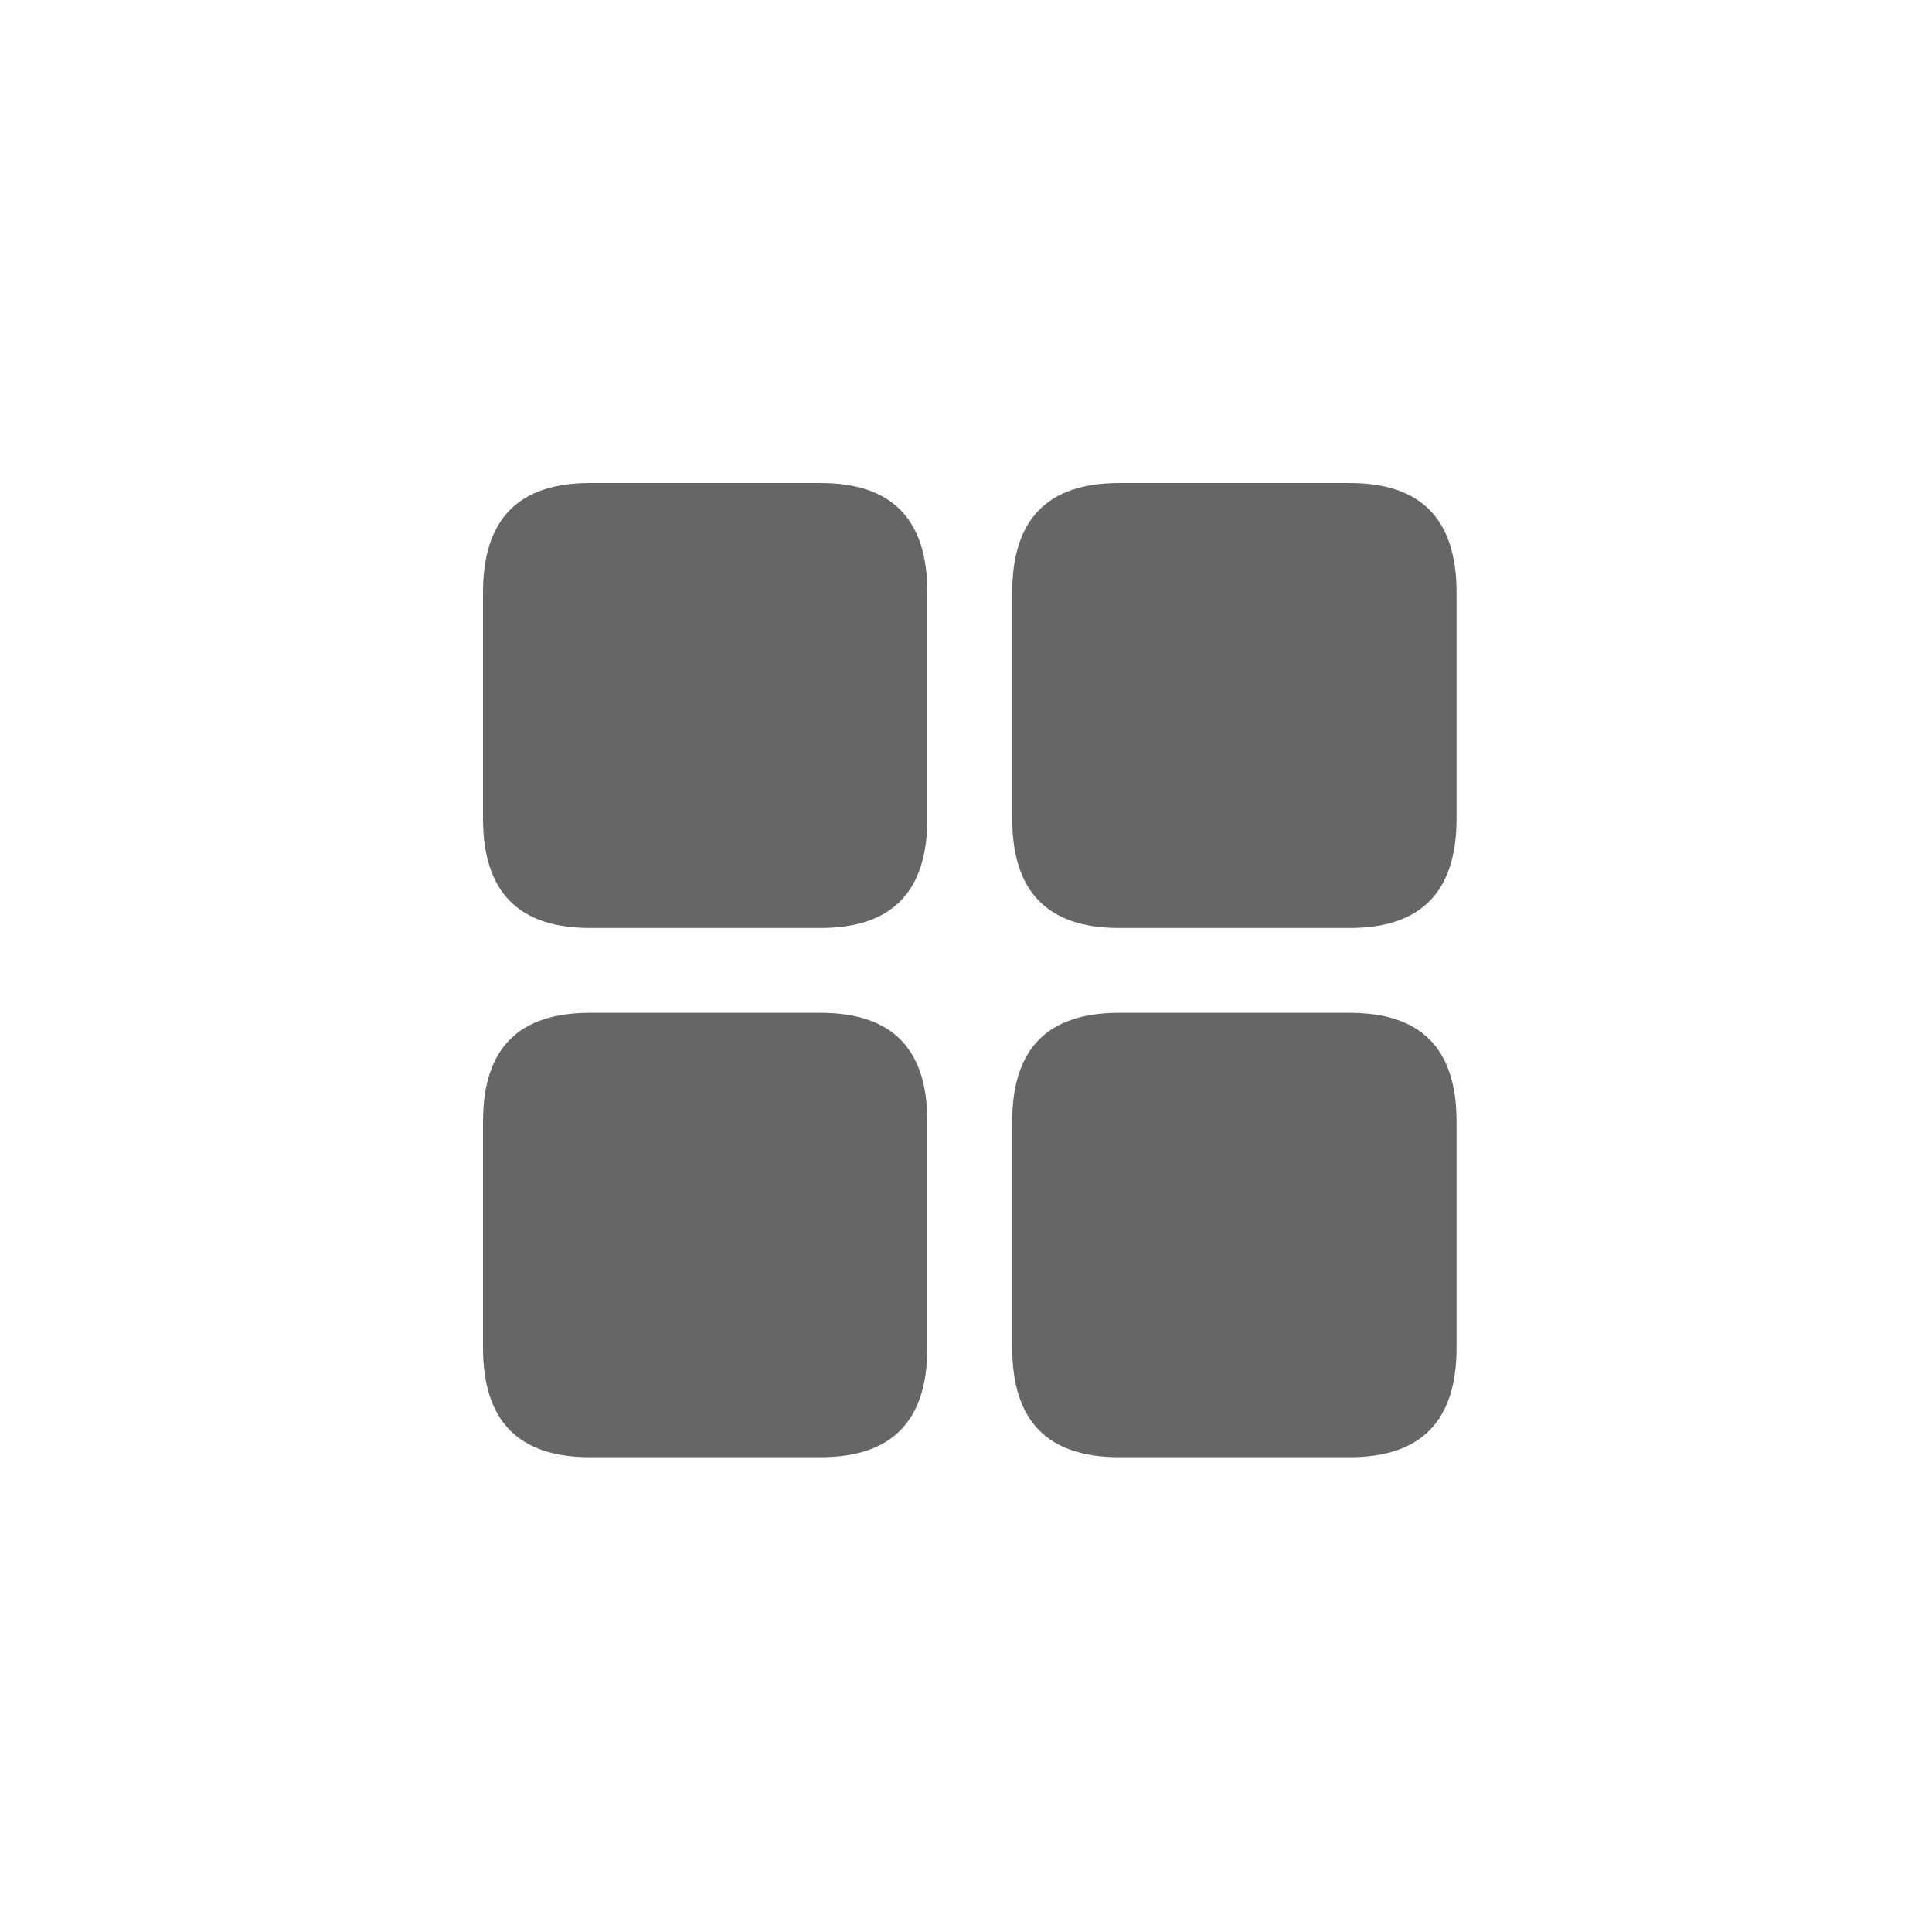
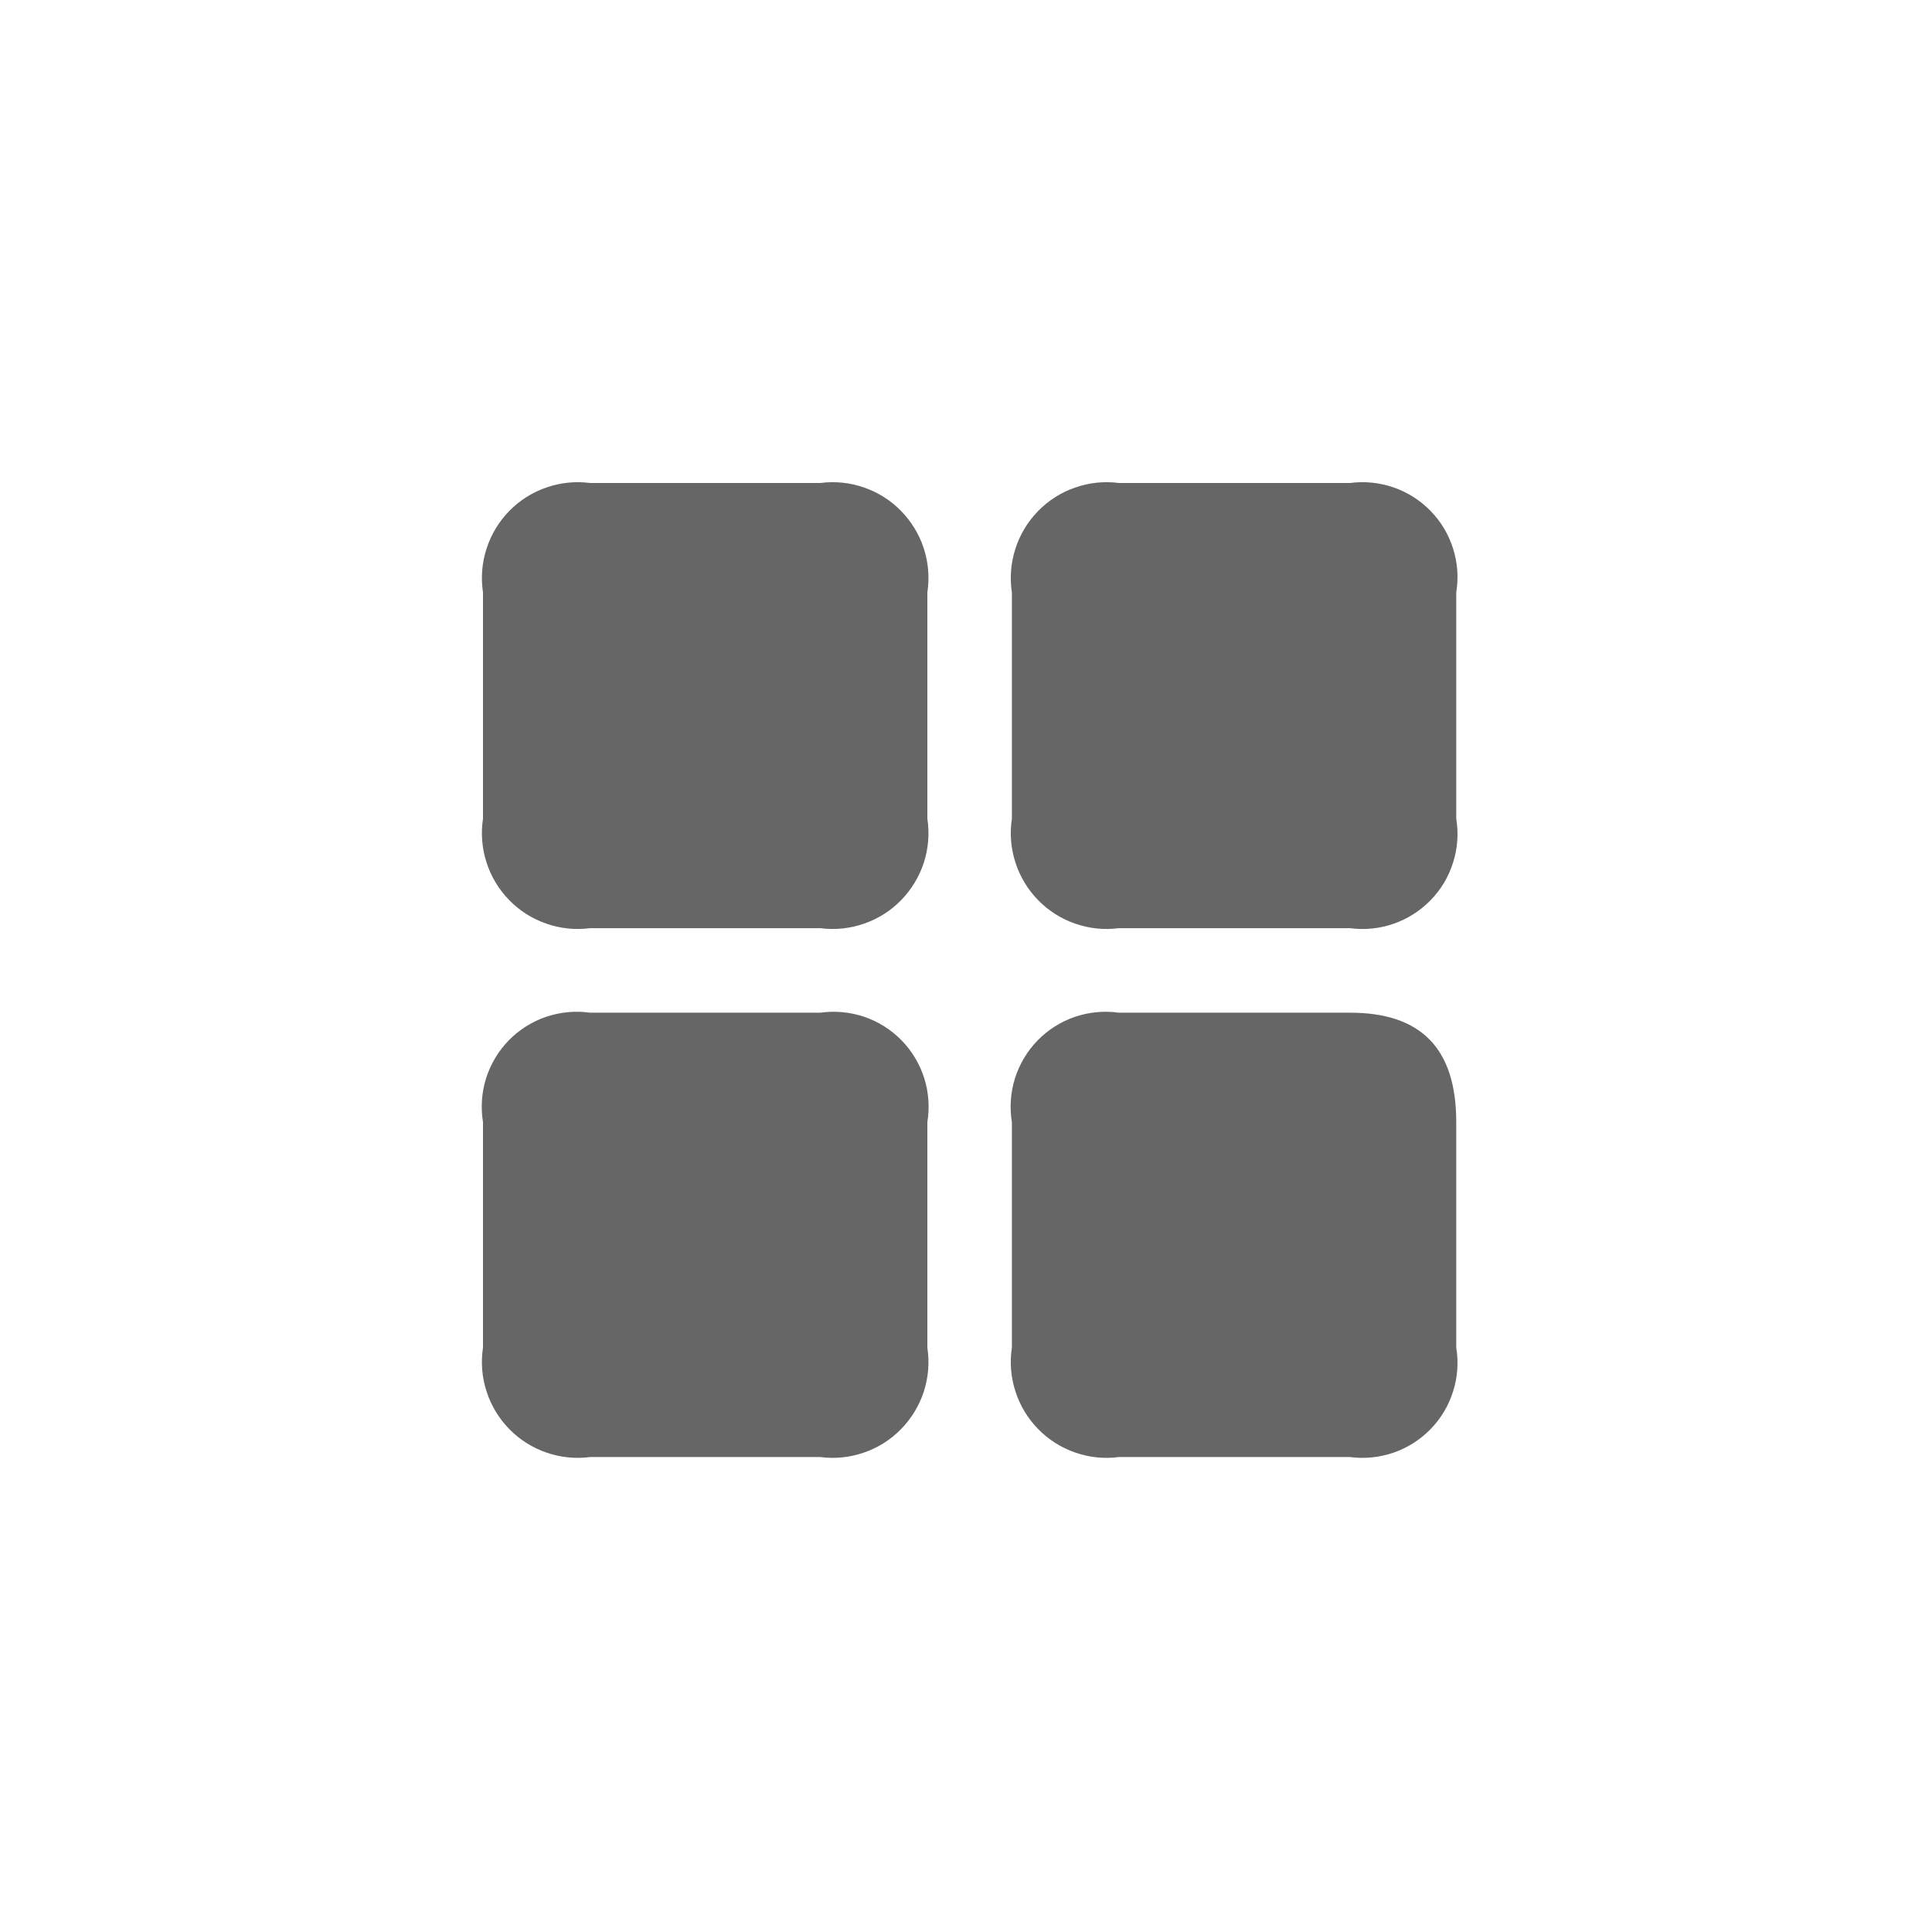
<svg xmlns="http://www.w3.org/2000/svg" width="24" height="24" viewBox="0 0 24 24" fill="none">
-   <path d="M7.328 11.528H10.192C11.08 11.528 11.52 11.08 11.52 10.167V7.361C11.52 6.448 11.08 6 10.192 6H7.328C6.44 6 6 6.448 6 7.361V10.167C6 11.08 6.44 11.528 7.328 11.528ZM7.328 18.102H10.192C11.08 18.102 11.52 17.654 11.52 16.741V13.935C11.52 13.023 11.08 12.582 10.192 12.582H7.328C6.44 12.582 6 13.023 6 13.935V16.741C6 17.654 6.44 18.102 7.328 18.102ZM13.902 18.102H16.766C17.654 18.102 18.094 17.654 18.094 16.741V13.935C18.094 13.023 17.654 12.582 16.766 12.582H13.902C13.014 12.582 12.574 13.023 12.574 13.935V16.741C12.574 17.654 13.014 18.102 13.902 18.102Z" fill="#666666" />
-   <path d="M16.766 11.528H13.902C13.014 11.528 12.574 11.08 12.574 10.167V7.361C12.574 6.448 13.014 6 13.902 6H16.766C17.654 6 18.094 6.448 18.094 7.361V10.167C18.094 11.08 17.654 11.528 16.766 11.528Z" fill="#666666" />
+   <path d="M7.33 11.53H10.19C10.373 11.554 10.559 11.535 10.733 11.474C10.908 11.414 11.066 11.314 11.194 11.182C11.323 11.05 11.42 10.89 11.477 10.714C11.533 10.539 11.548 10.352 11.52 10.17V7.36C11.548 7.178 11.533 6.991 11.477 6.816C11.42 6.64 11.323 6.48 11.194 6.348C11.066 6.216 10.908 6.116 10.733 6.056C10.559 5.995 10.373 5.976 10.19 6H7.33C7.147 5.976 6.961 5.995 6.787 6.056C6.612 6.116 6.455 6.216 6.326 6.348C6.197 6.48 6.1 6.64 6.044 6.816C5.987 6.991 5.972 7.178 6 7.36V10.17C5.972 10.352 5.987 10.539 6.044 10.714C6.1 10.89 6.197 11.05 6.326 11.182C6.455 11.314 6.612 11.414 6.787 11.474C6.961 11.535 7.147 11.554 7.33 11.53ZM7.33 18.1H10.19C10.373 18.124 10.559 18.105 10.733 18.044C10.908 17.984 11.066 17.884 11.194 17.752C11.323 17.62 11.42 17.46 11.477 17.284C11.533 17.109 11.548 16.922 11.52 16.74V13.94C11.55 13.757 11.537 13.57 11.481 13.393C11.425 13.217 11.329 13.056 11.199 12.923C11.07 12.791 10.911 12.691 10.736 12.631C10.56 12.572 10.373 12.554 10.19 12.58H7.33C7.147 12.554 6.96 12.572 6.784 12.631C6.609 12.691 6.45 12.791 6.321 12.923C6.191 13.056 6.095 13.217 6.039 13.393C5.983 13.57 5.97 13.757 6 13.94V16.74C5.972 16.922 5.987 17.109 6.044 17.284C6.1 17.46 6.197 17.62 6.326 17.752C6.455 17.884 6.612 17.984 6.787 18.044C6.961 18.105 7.147 18.124 7.33 18.1V18.1ZM13.9 18.1H16.77C16.953 18.124 17.138 18.105 17.312 18.045C17.486 17.985 17.644 17.884 17.772 17.752C17.901 17.62 17.996 17.459 18.051 17.284C18.107 17.108 18.12 16.922 18.09 16.74V13.94C18.09 13.02 17.65 12.58 16.77 12.58H13.9C13.717 12.554 13.53 12.572 13.354 12.631C13.179 12.691 13.02 12.791 12.891 12.923C12.761 13.056 12.665 13.217 12.609 13.393C12.553 13.57 12.54 13.757 12.57 13.94V16.74C12.542 16.922 12.557 17.109 12.614 17.284C12.67 17.46 12.767 17.62 12.896 17.752C13.025 17.884 13.182 17.984 13.357 18.044C13.531 18.105 13.717 18.124 13.9 18.1V18.1Z" fill="#666666" />
+   <path d="M16.77 11.53H13.9C13.717 11.554 13.531 11.535 13.357 11.474C13.182 11.414 13.025 11.314 12.896 11.182C12.767 11.05 12.67 10.89 12.614 10.714C12.557 10.539 12.542 10.352 12.57 10.17V7.36C12.542 7.178 12.557 6.991 12.614 6.816C12.67 6.64 12.767 6.48 12.896 6.348C13.025 6.216 13.182 6.116 13.357 6.056C13.531 5.995 13.717 5.976 13.9 6H16.77C16.953 5.976 17.138 5.995 17.312 6.055C17.486 6.115 17.644 6.216 17.772 6.348C17.901 6.48 17.996 6.64 18.051 6.816C18.107 6.992 18.12 7.178 18.09 7.36V10.17C18.12 10.352 18.107 10.538 18.051 10.714C17.996 10.89 17.901 11.05 17.772 11.182C17.644 11.314 17.486 11.415 17.312 11.475C17.138 11.536 16.953 11.554 16.77 11.53V11.53Z" fill="#666666" />
</svg>
